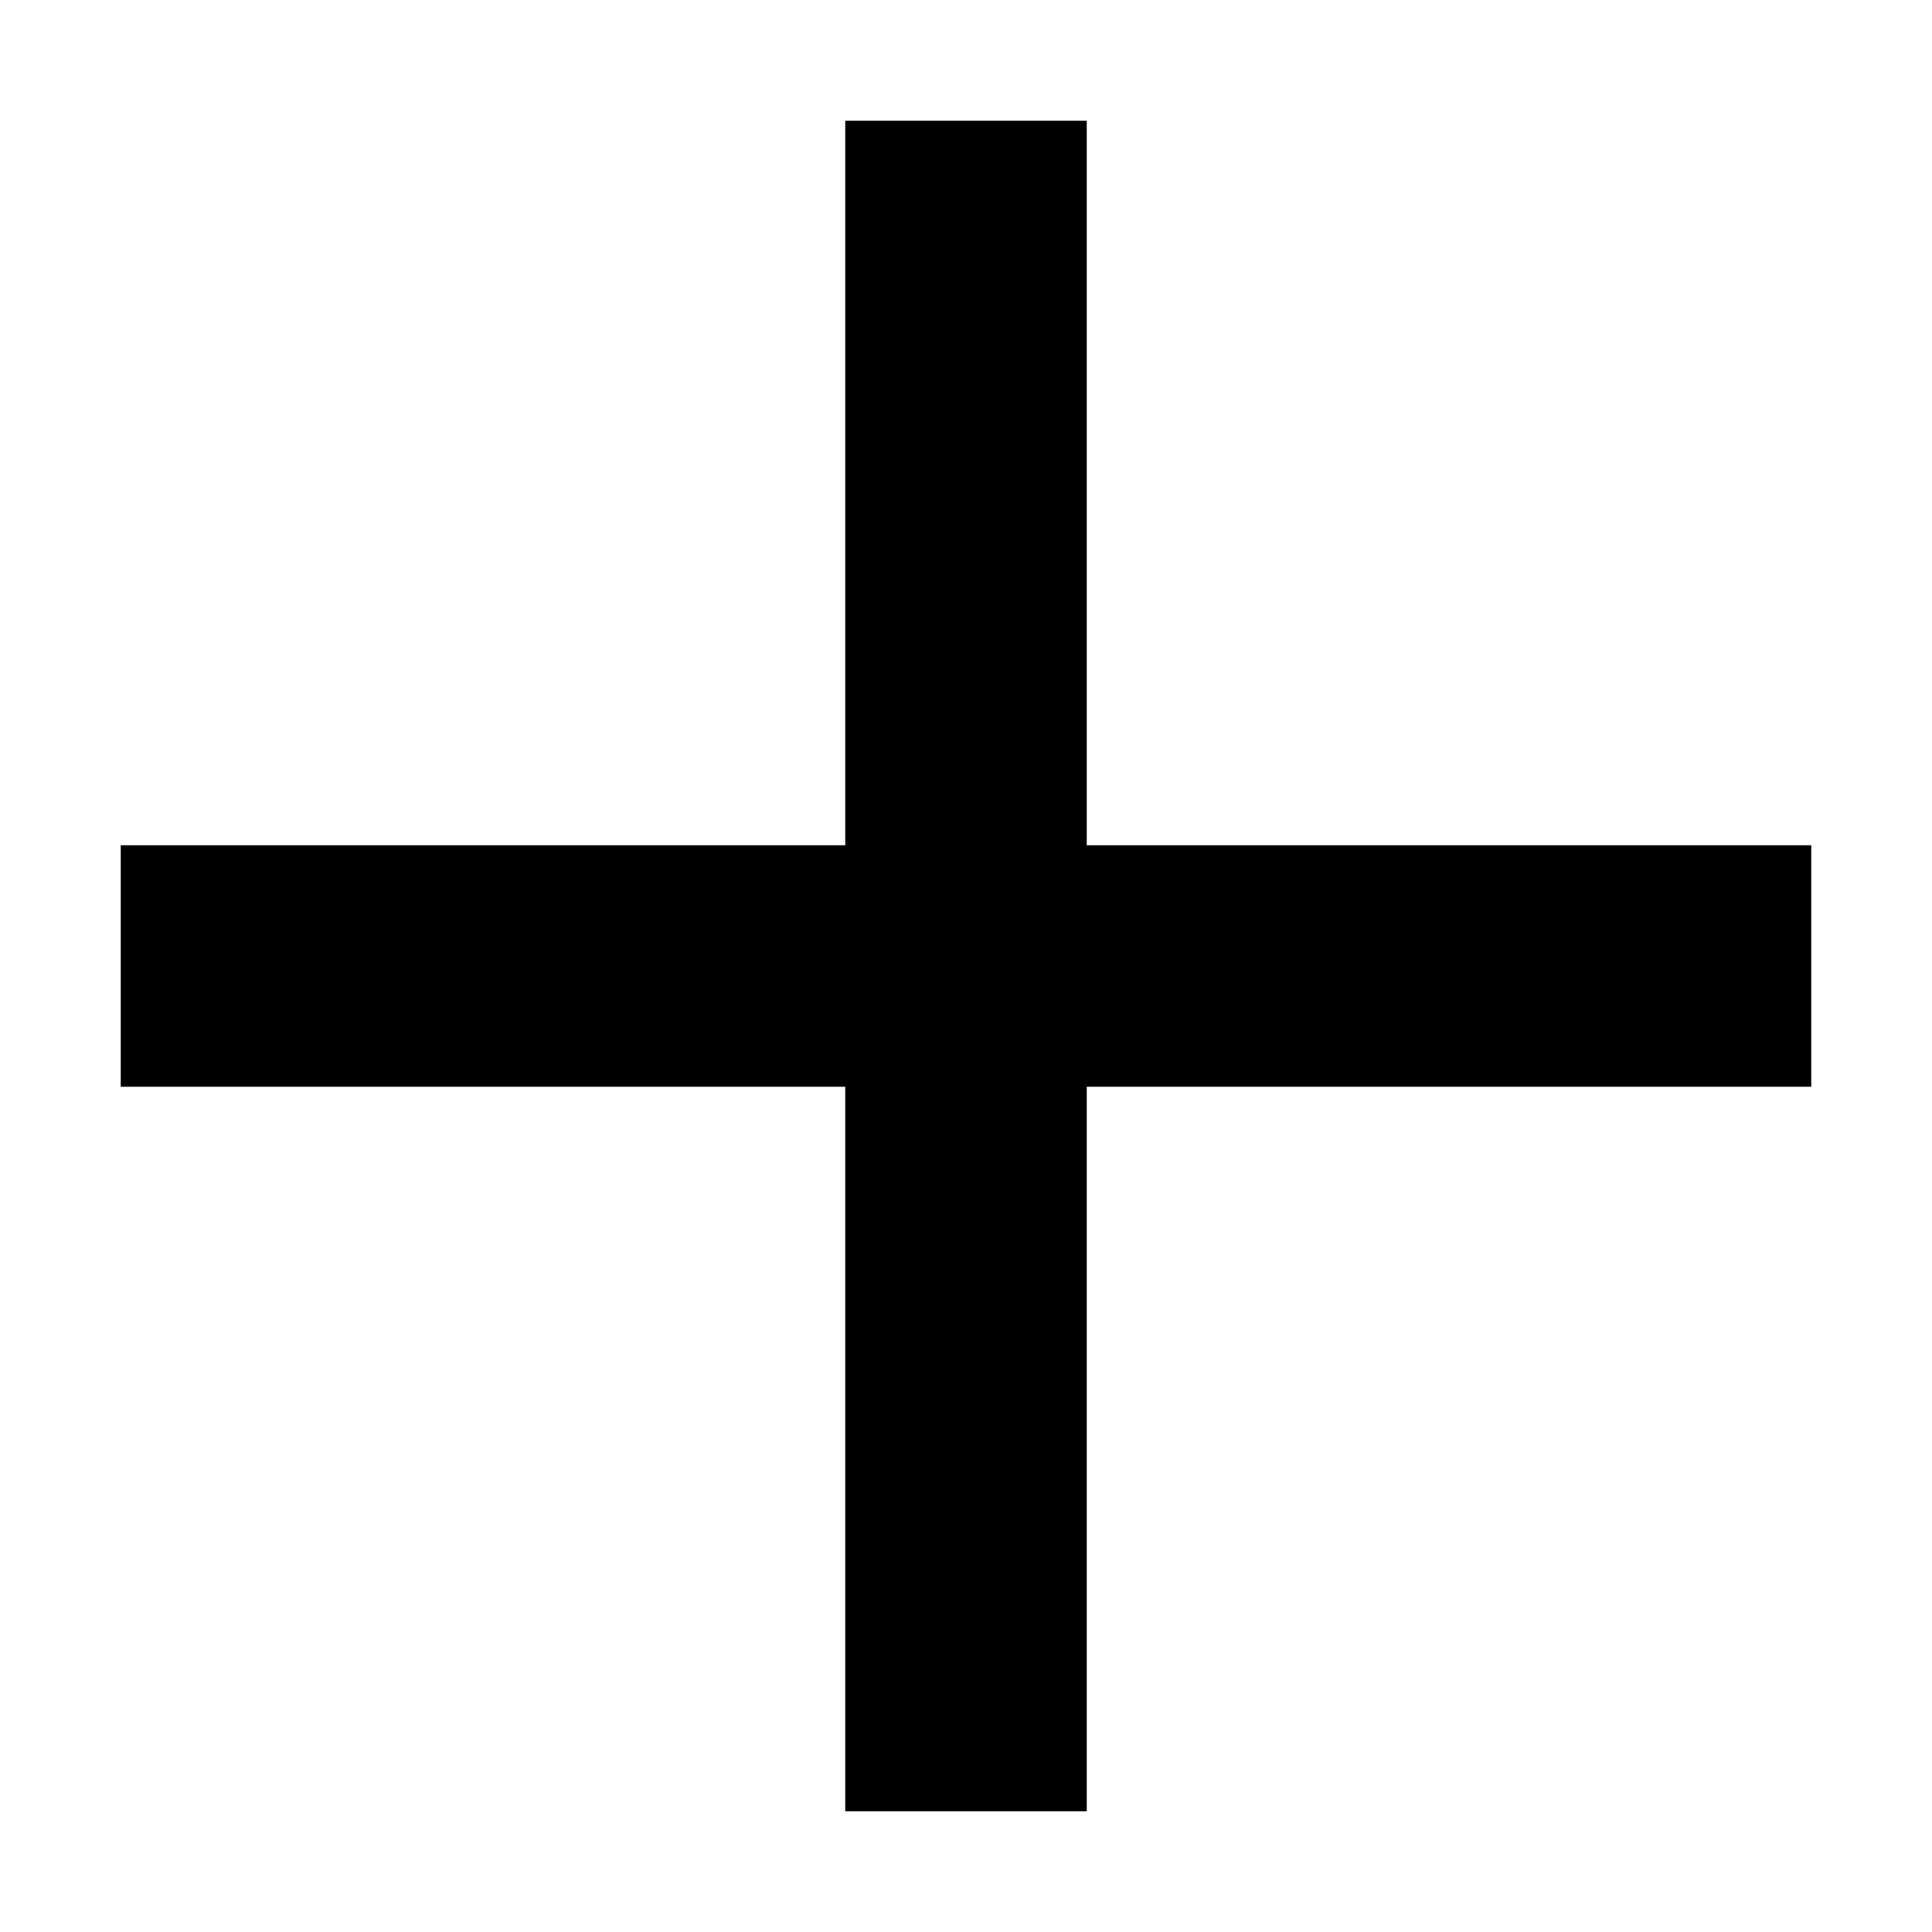
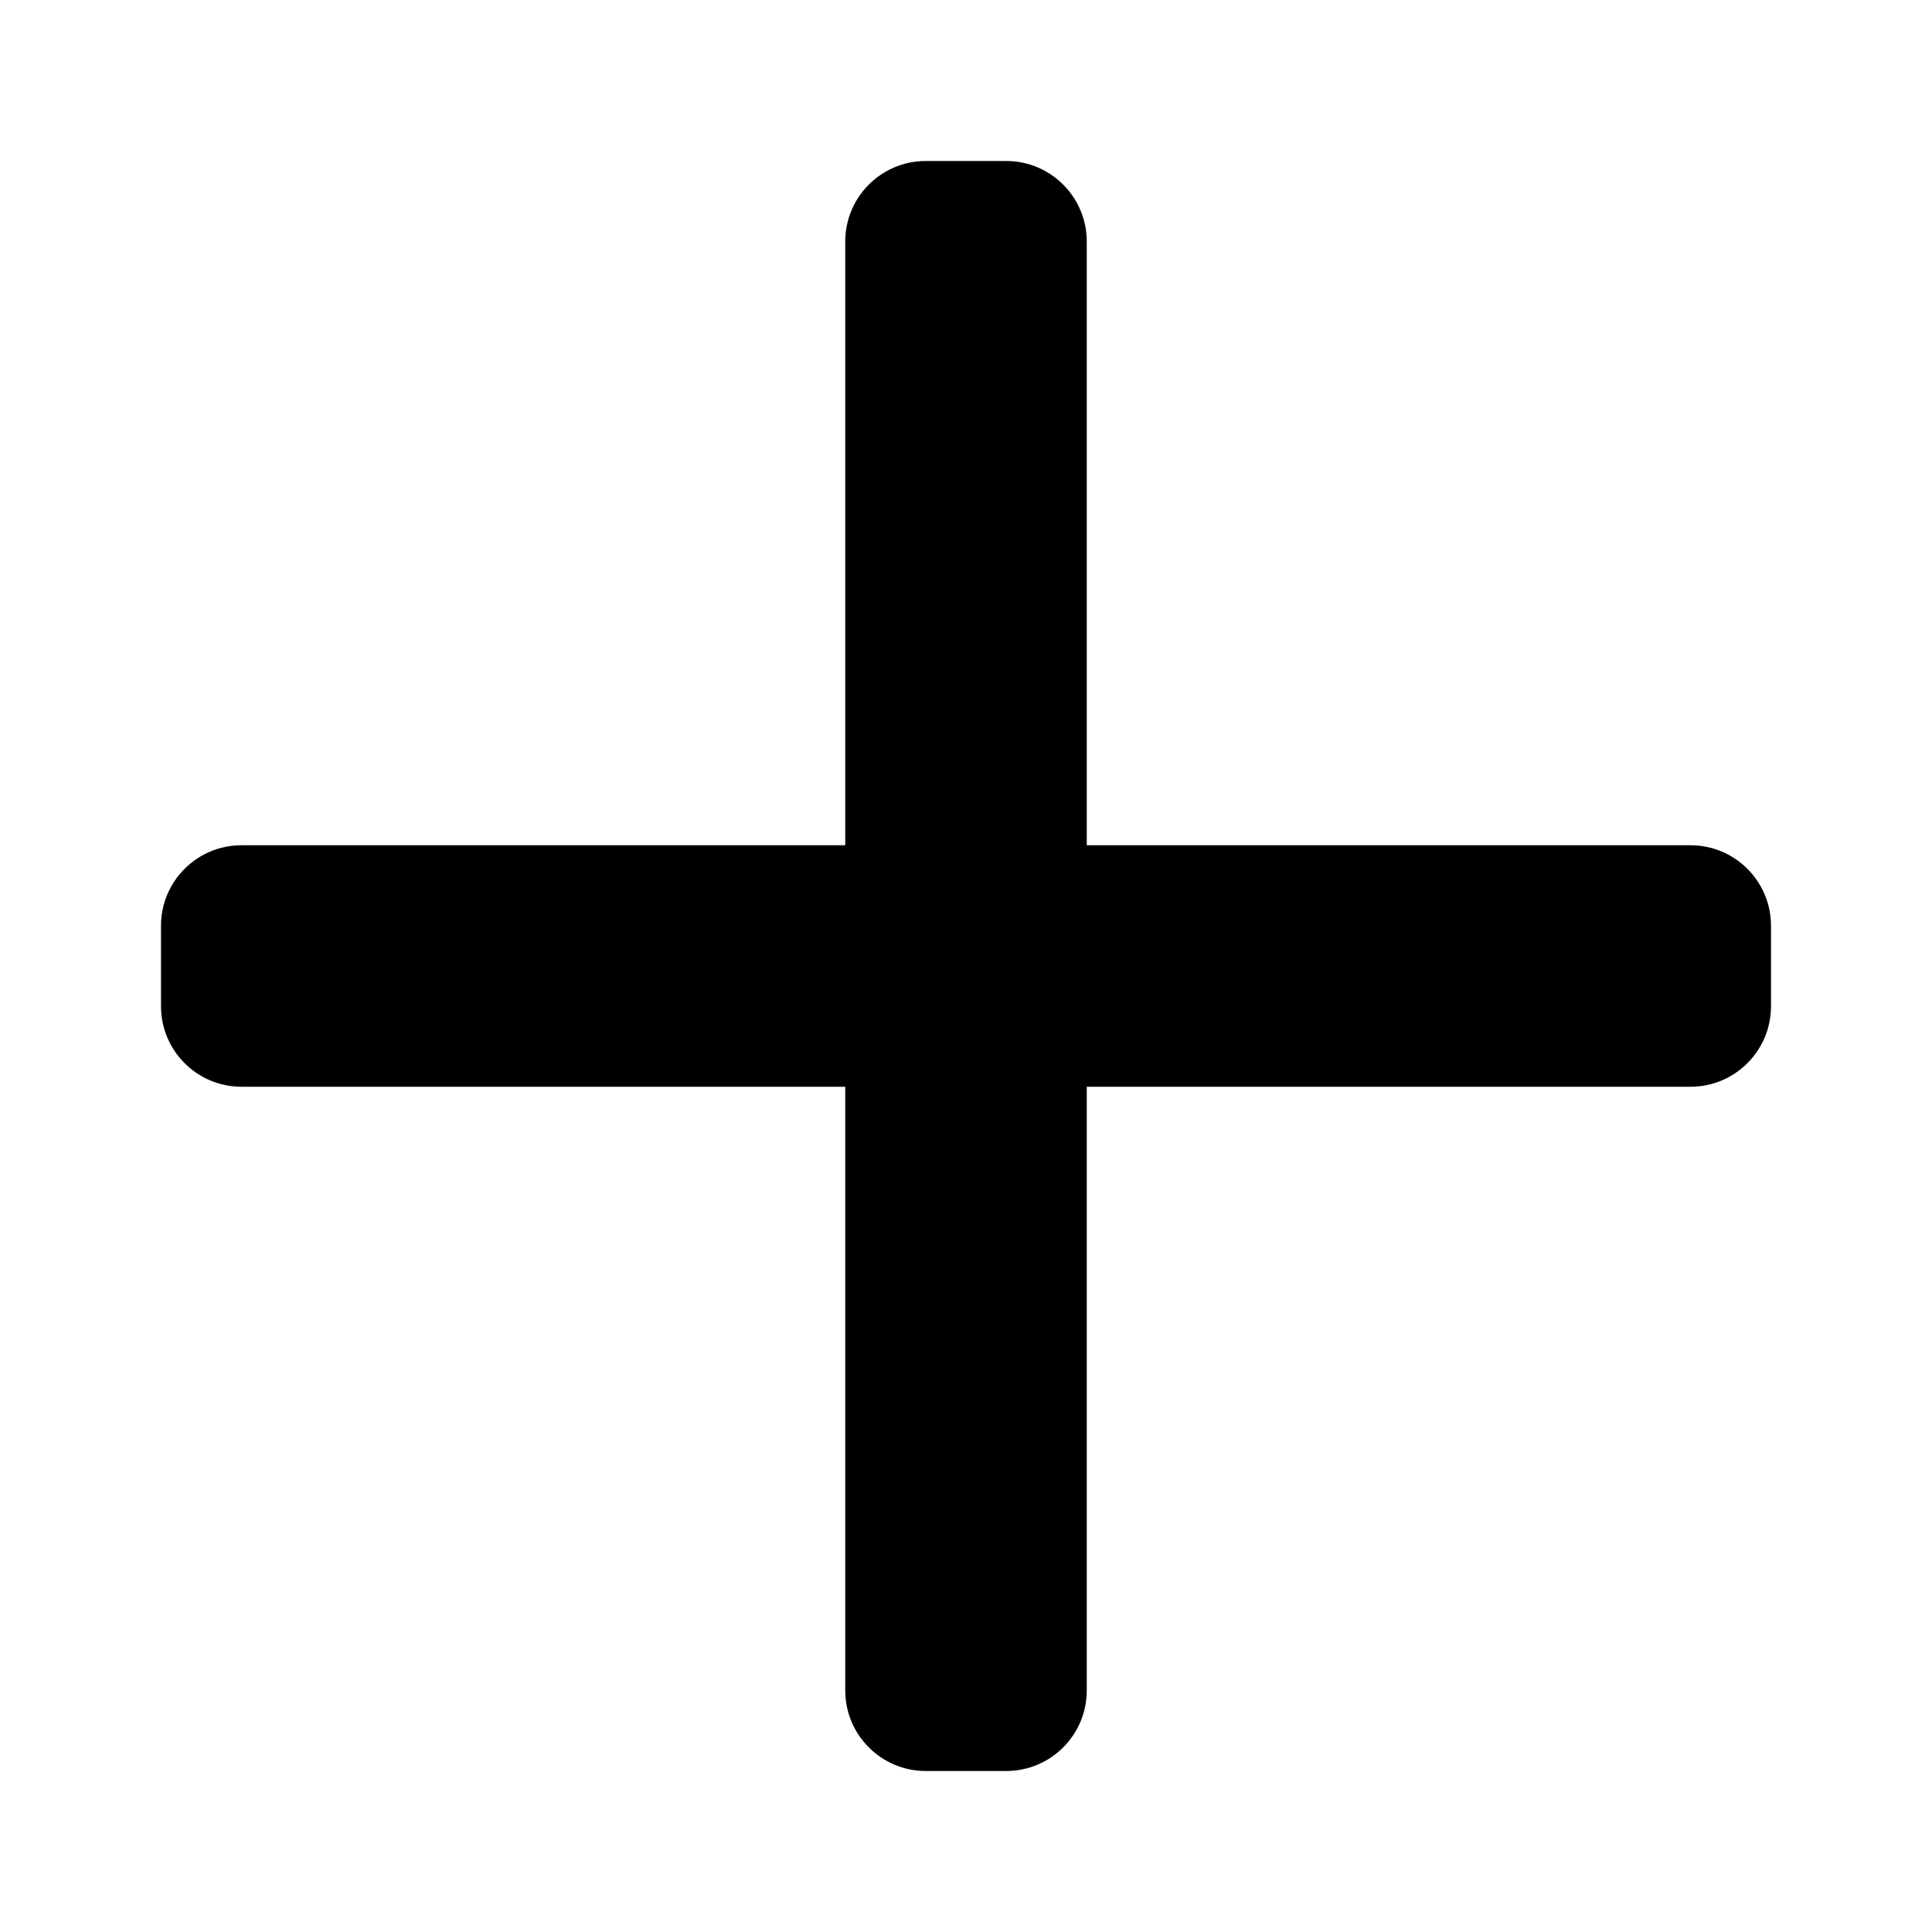
- <svg xmlns="http://www.w3.org/2000/svg" width="800px" height="800px" viewBox="0 0 16 16">
-   <rect width="16" height="16" fill="none" />
-   <polygon fill="#000000" points="15,7 9,7 9,1 7,1 7,7 1,7 1,9 7,9 7,15 9,15 9,9 15,9" />
+ <svg xmlns="http://www.w3.org/2000/svg" width="800px" height="800px" viewBox="0 0 24 24" fill="none">
+   <path fill="#000000" d="M13.5 3C13.5 2.448 13.052 2 12.5 2H11.5C10.948 2 10.5 2.448 10.5 3V10.5H3C2.448 10.5 2 10.948 2 11.5V12.5C2 13.052 2.448 13.5 3 13.5H10.5V21C10.5 21.552 10.948 22 11.5 22H12.5C13.052 22 13.5 21.552 13.5 21V13.5H21C21.552 13.5 22 13.052 22 12.5V11.5C22 10.948 21.552 10.5 21 10.5H13.5V3Z" />
</svg>
